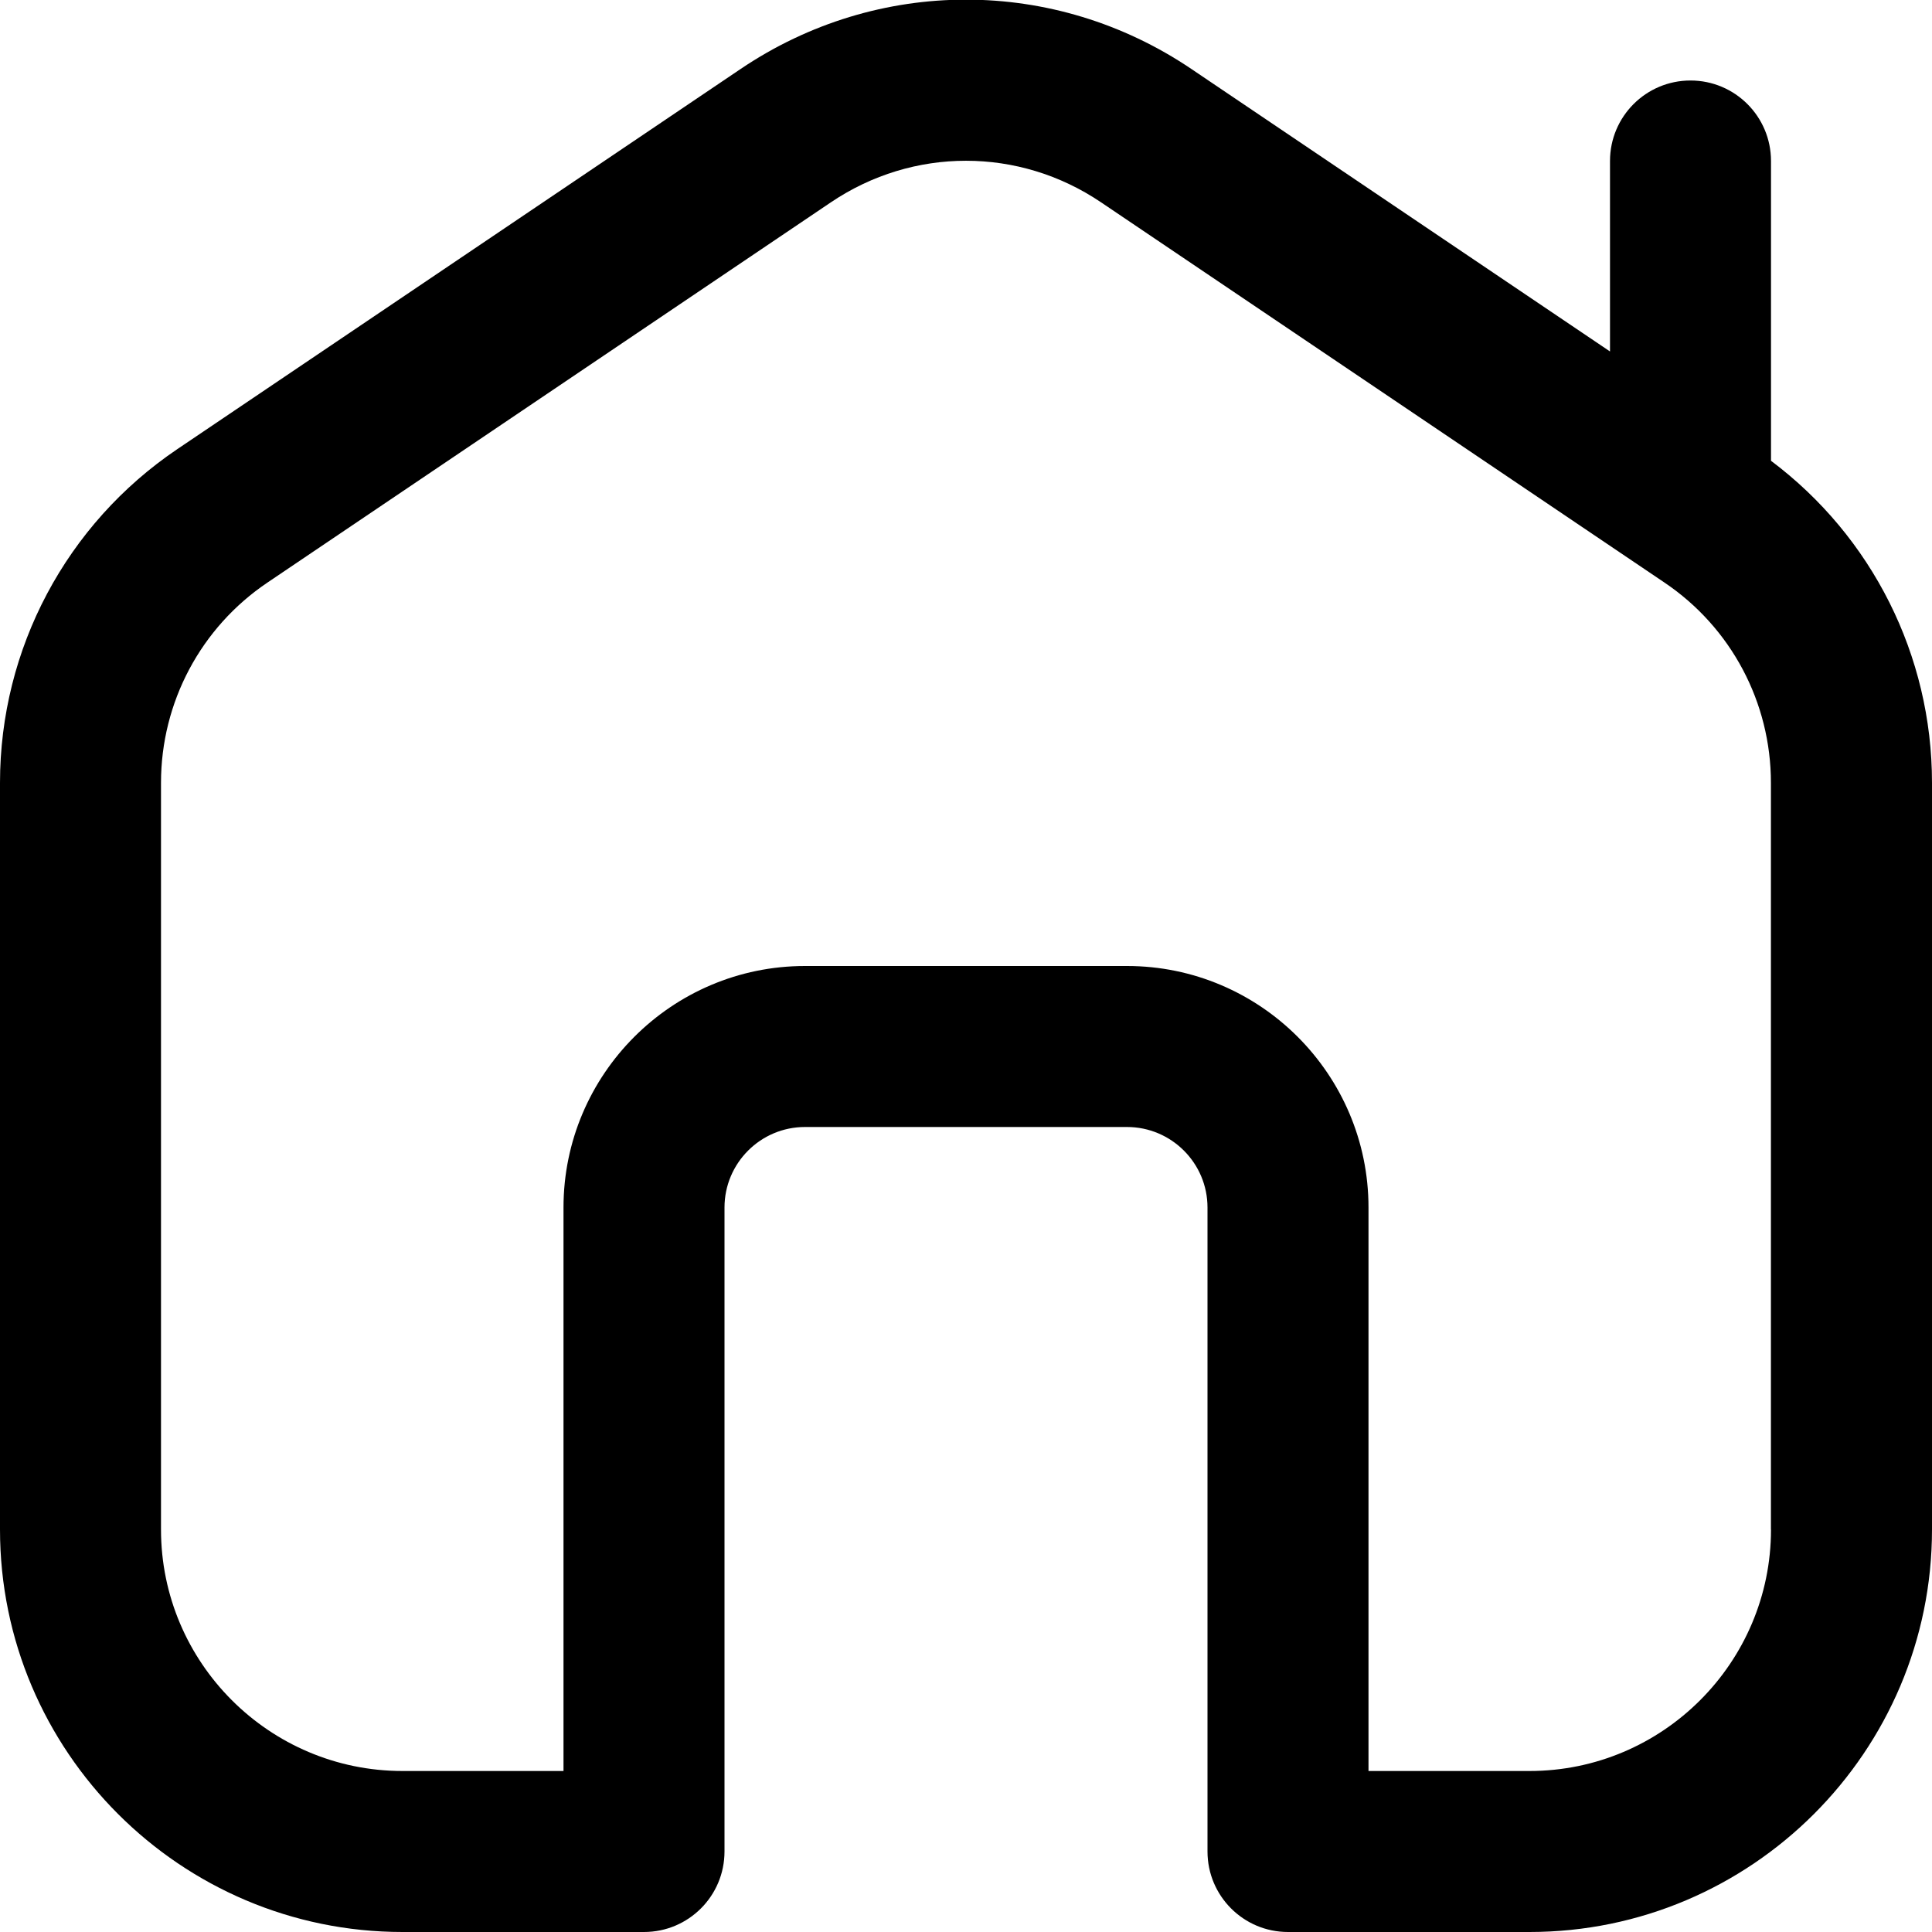
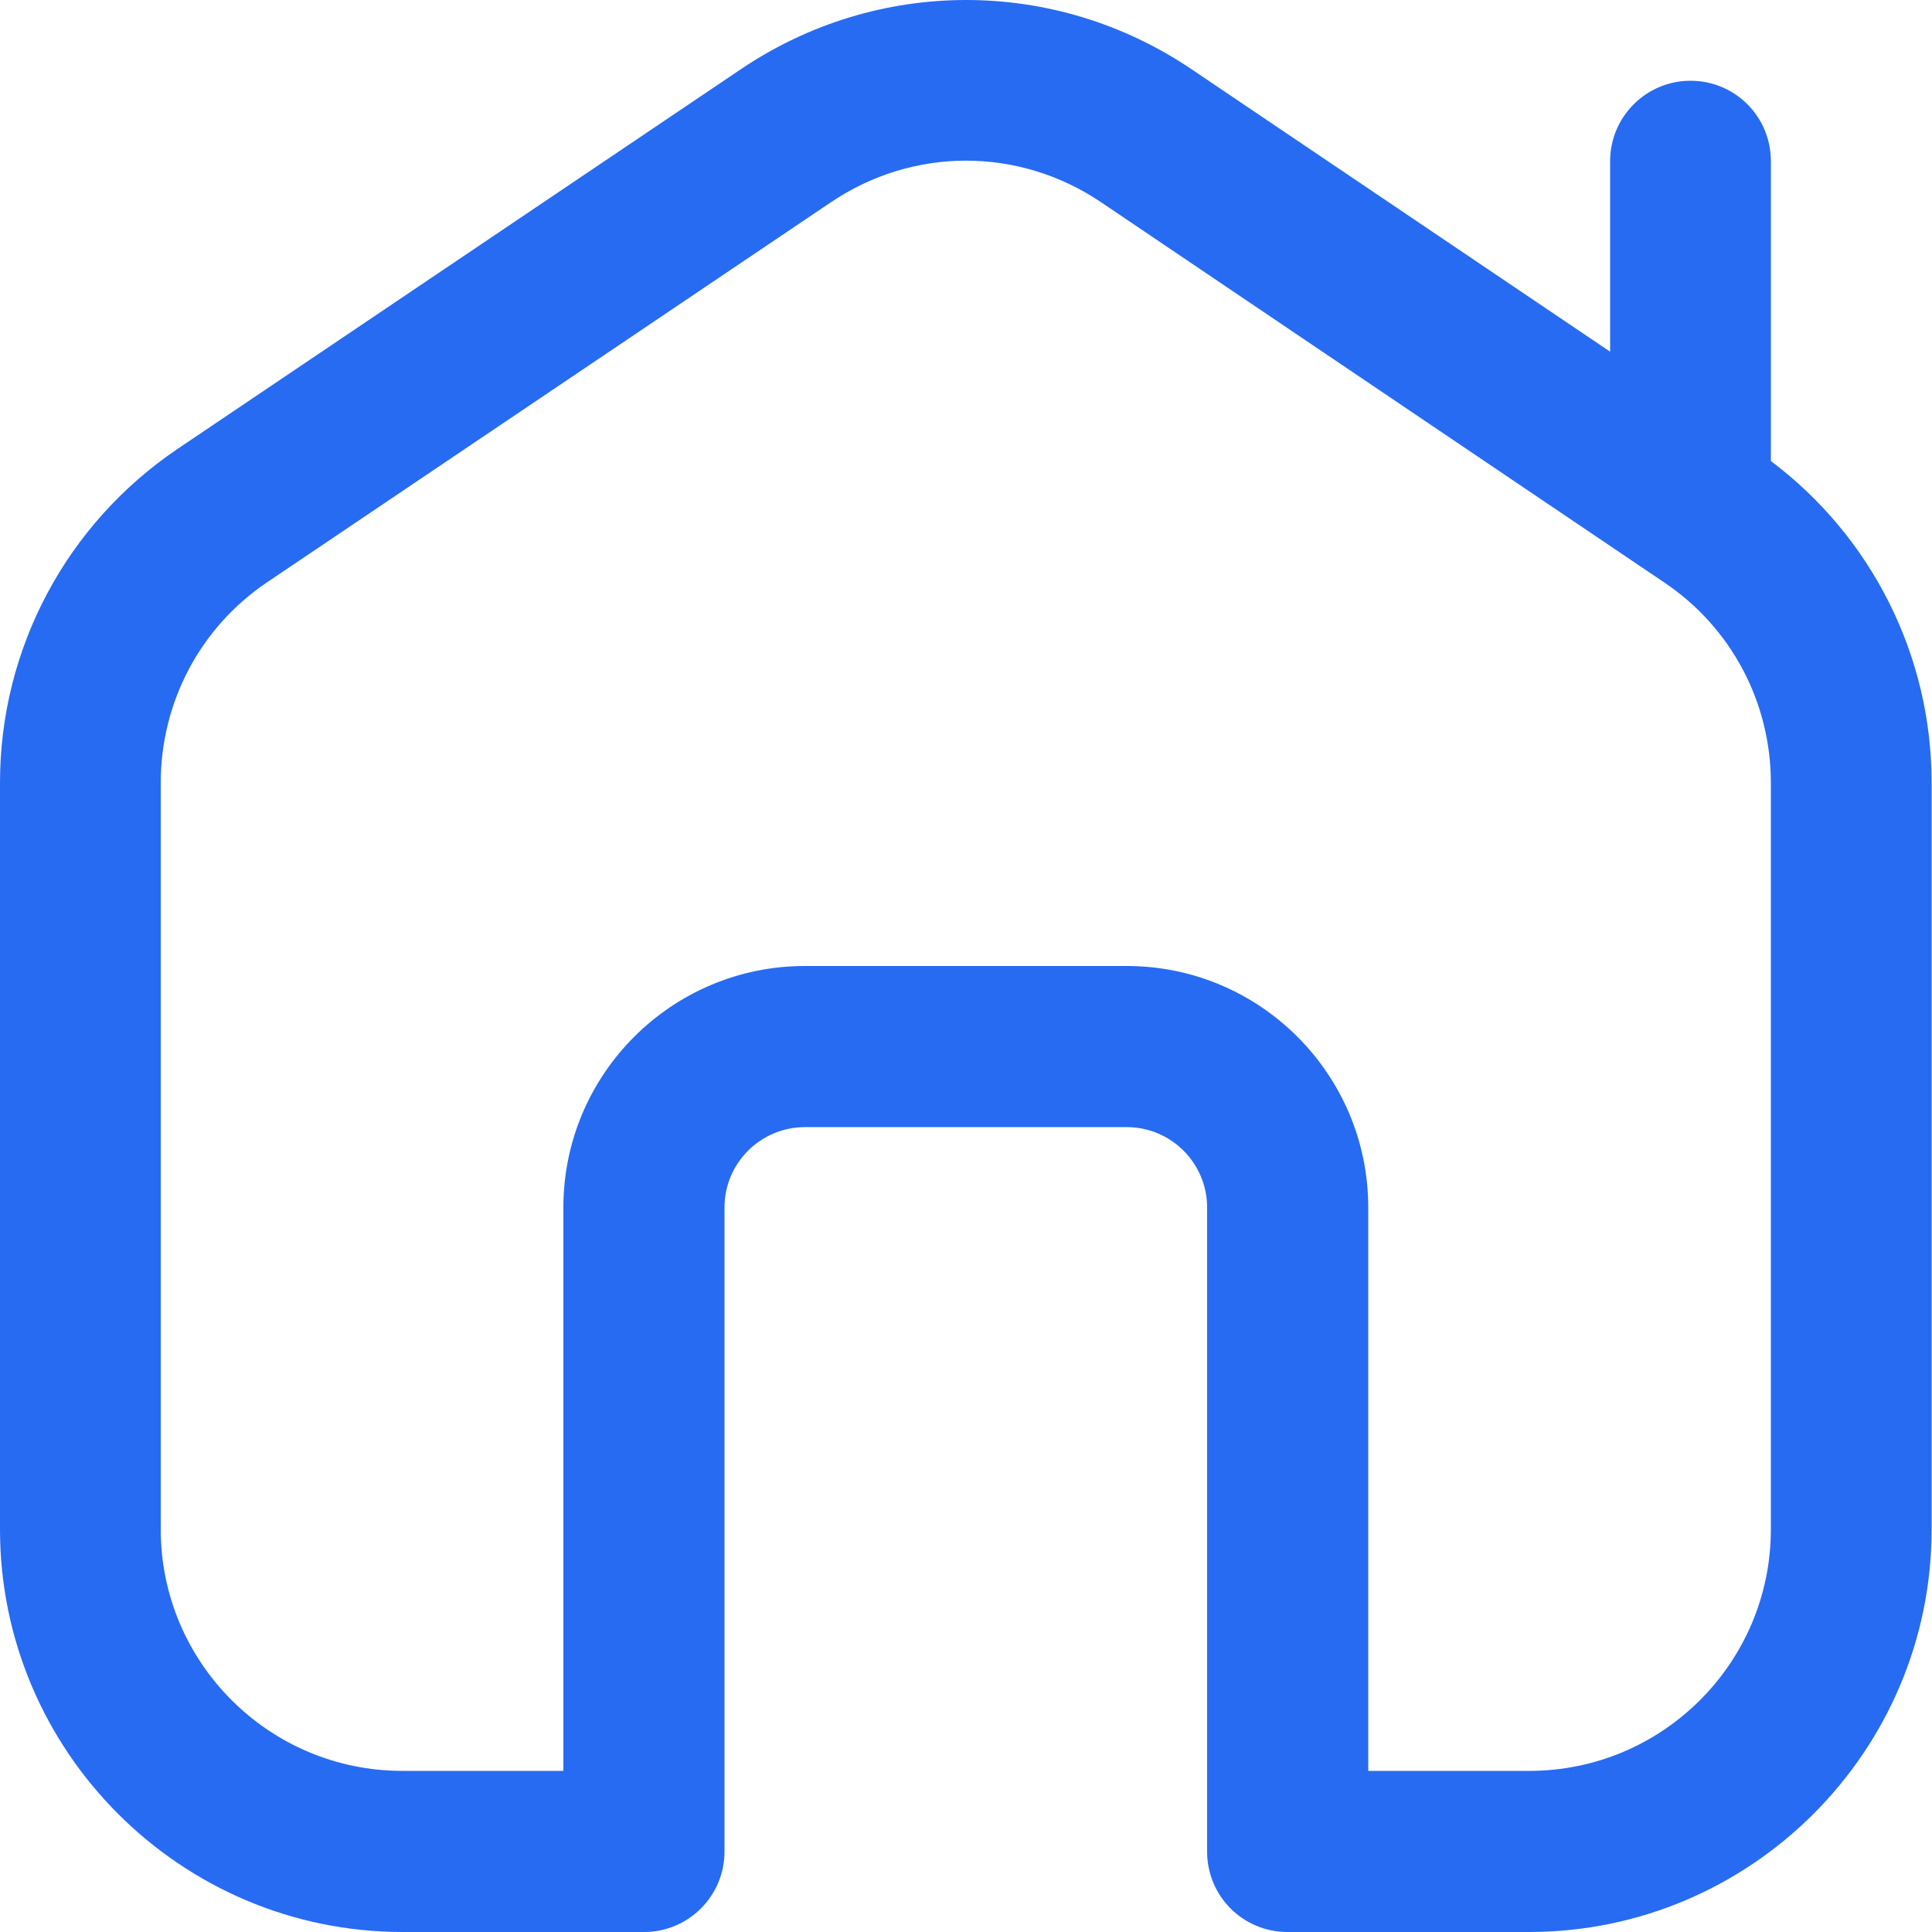
- <svg xmlns="http://www.w3.org/2000/svg" id="Layer_1" data-name="Layer 1" viewBox="0 0 24 24" width="512" height="512">
-   <path d="M22,5.724V2c0-.552-.447-1-1-1s-1,.448-1,1v2.366L14.797,.855c-1.699-1.146-3.895-1.146-5.594,0L2.203,5.579c-1.379,.931-2.203,2.48-2.203,4.145v9.276c0,2.757,2.243,5,5,5h3c.553,0,1-.448,1-1V15c0-.551,.448-1,1-1h4c.552,0,1,.449,1,1v8c0,.552,.447,1,1,1h3c2.757,0,5-2.243,5-5V9.724c0-1.581-.744-3.058-2-4Zm0,13.276c0,1.654-1.346,3-3,3h-2v-7c0-1.654-1.346-3-3-3h-4c-1.654,0-3,1.346-3,3v7h-2c-1.654,0-3-1.346-3-3V9.724c0-.999,.494-1.929,1.322-2.487L10.322,2.513c1.02-.688,2.336-.688,3.355,0l7,4.724c.828,.558,1.322,1.488,1.322,2.487v9.276Z" />
+ <svg xmlns="http://www.w3.org/2000/svg" id="Layer_1" version="1.1" viewBox="0 0 512 512">
+   <defs>
+     <style>
+       .st0 {
+         fill: #276bf2;
+       }
+     </style>
+   </defs>
+   <path class="st0" d="M469.3,122.1V42.7c0-11.8-9.5-21.3-21.3-21.3s-21.3,9.6-21.3,21.3v50.5l-111-74.9c-36.2-24.4-83.1-24.4-119.3,0L47,119C17.6,138.9,0,171.9,0,207.4v197.9c0,58.8,47.9,106.7,106.7,106.7h64c11.8,0,21.3-9.6,21.3-21.3v-170.7c0-11.8,9.6-21.3,21.3-21.3h85.3c11.8,0,21.3,9.6,21.3,21.3v170.7c0,11.8,9.5,21.3,21.3,21.3h64c58.8,0,106.7-47.9,106.7-106.7v-197.9c0-33.7-15.9-65.2-42.7-85.3ZM469.3,405.3c0,35.3-28.7,64-64,64h-42.7v-149.3c0-35.3-28.7-64-64-64h-85.3c-35.3,0-64,28.7-64,64v149.3h-42.7c-35.3,0-64-28.7-64-64v-197.9c0-21.3,10.5-41.2,28.2-53.1L220.2,53.6c21.8-14.7,49.8-14.7,71.6,0l149.3,100.8c17.7,11.9,28.2,31.7,28.2,53.1v197.9h0Z" />
</svg>
